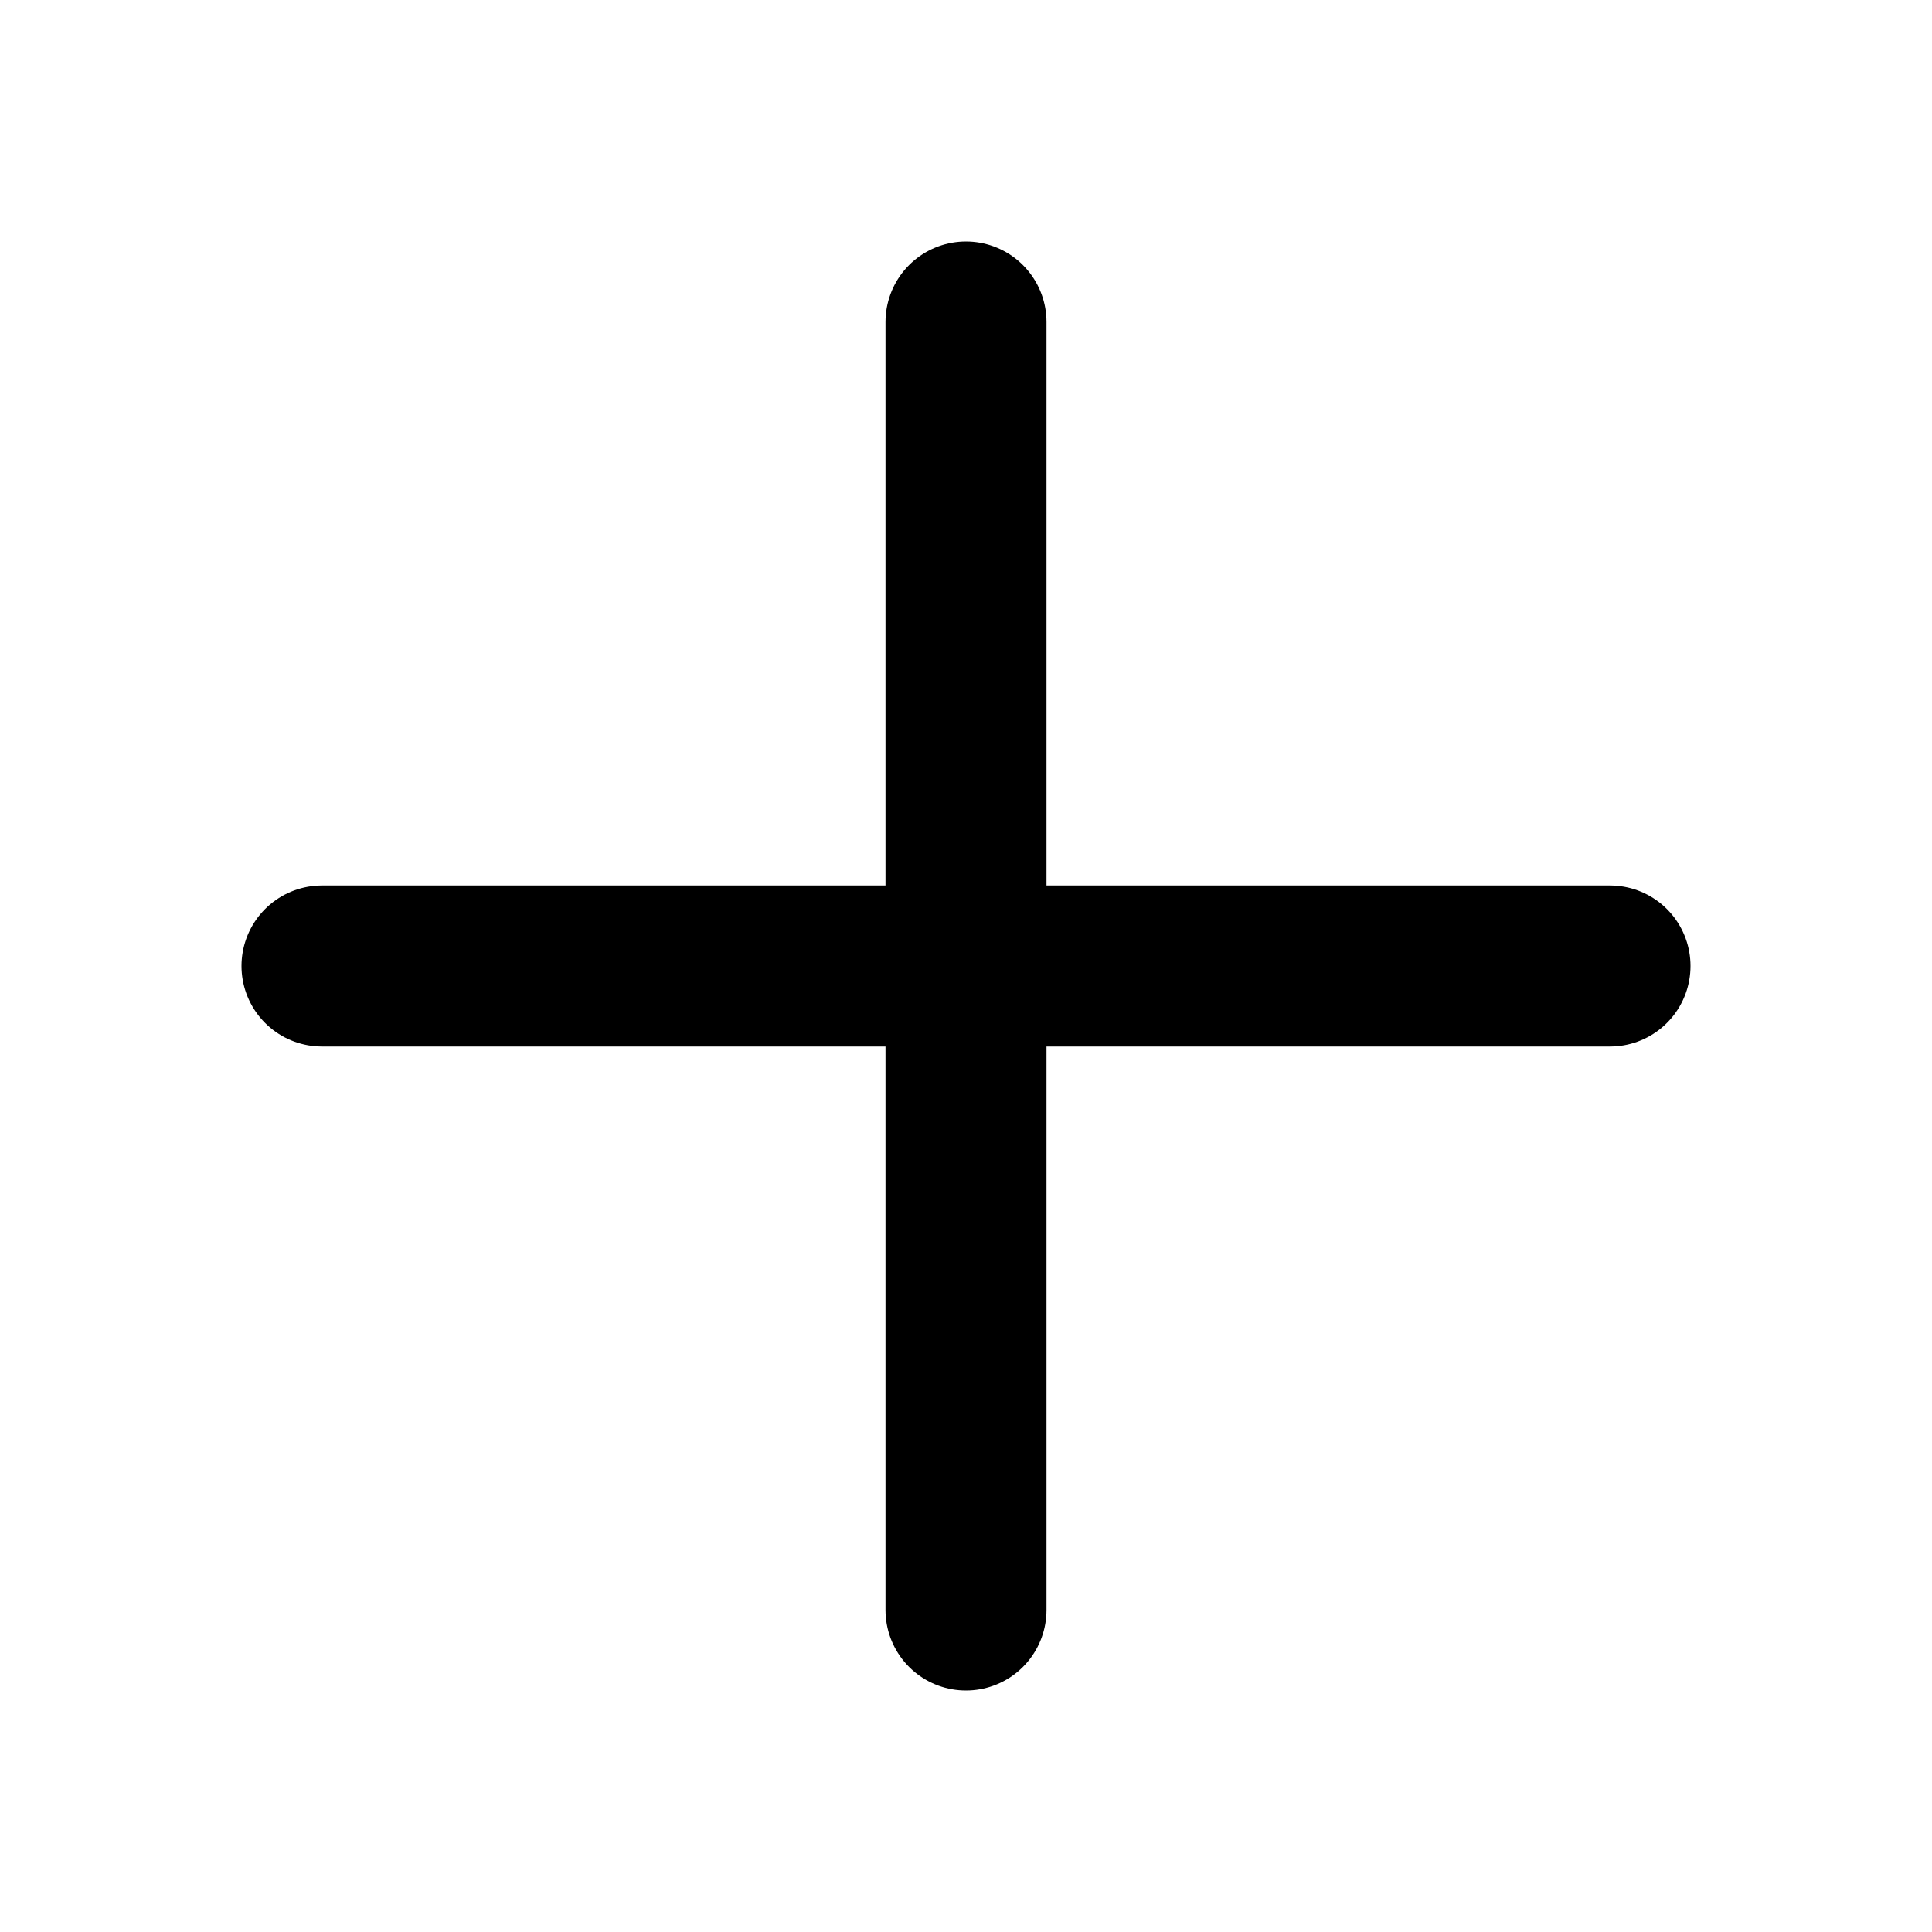
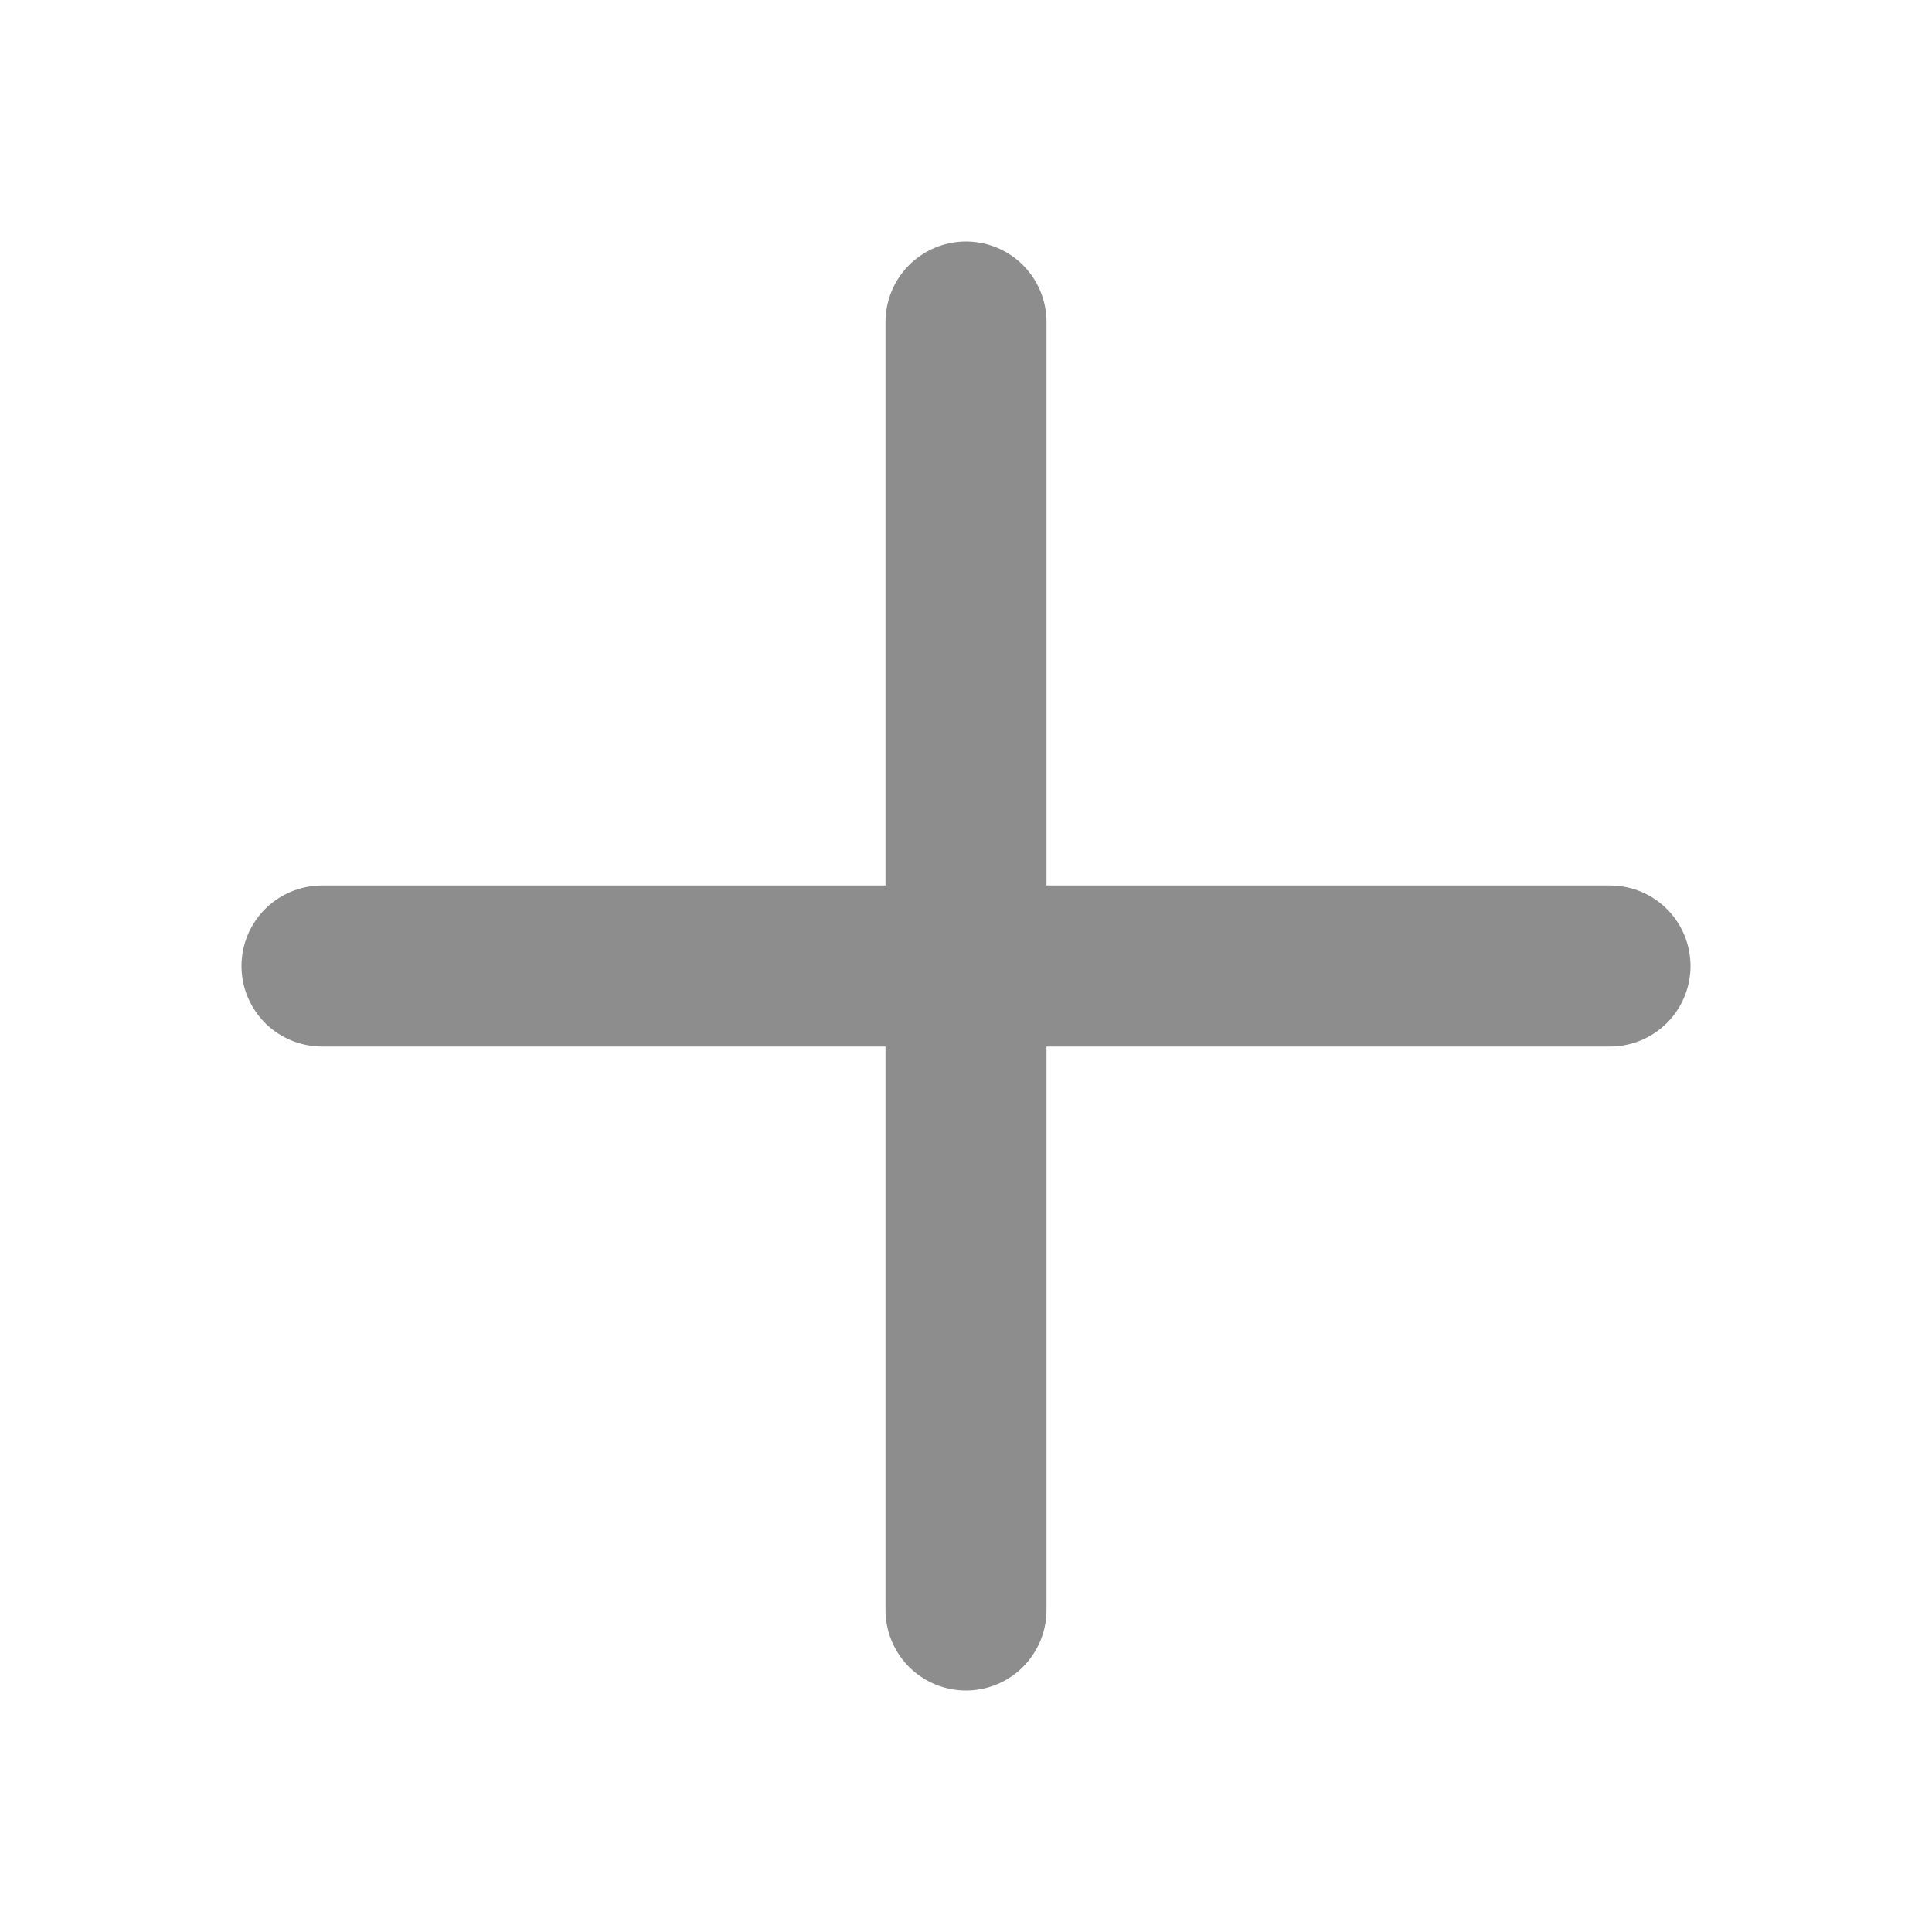
<svg xmlns="http://www.w3.org/2000/svg" width="800px" height="800px" viewBox="0 0 24 24" fill="none">
-   <path d="M4 12H20M12 4V20" stroke="#000000" stroke-width="2" stroke-linecap="round" stroke-linejoin="round" />
+   <path d="M4 12H20M12 4V20" stroke="#8D8D8D" stroke-width="2" stroke-linecap="round" stroke-linejoin="round" />
</svg>
